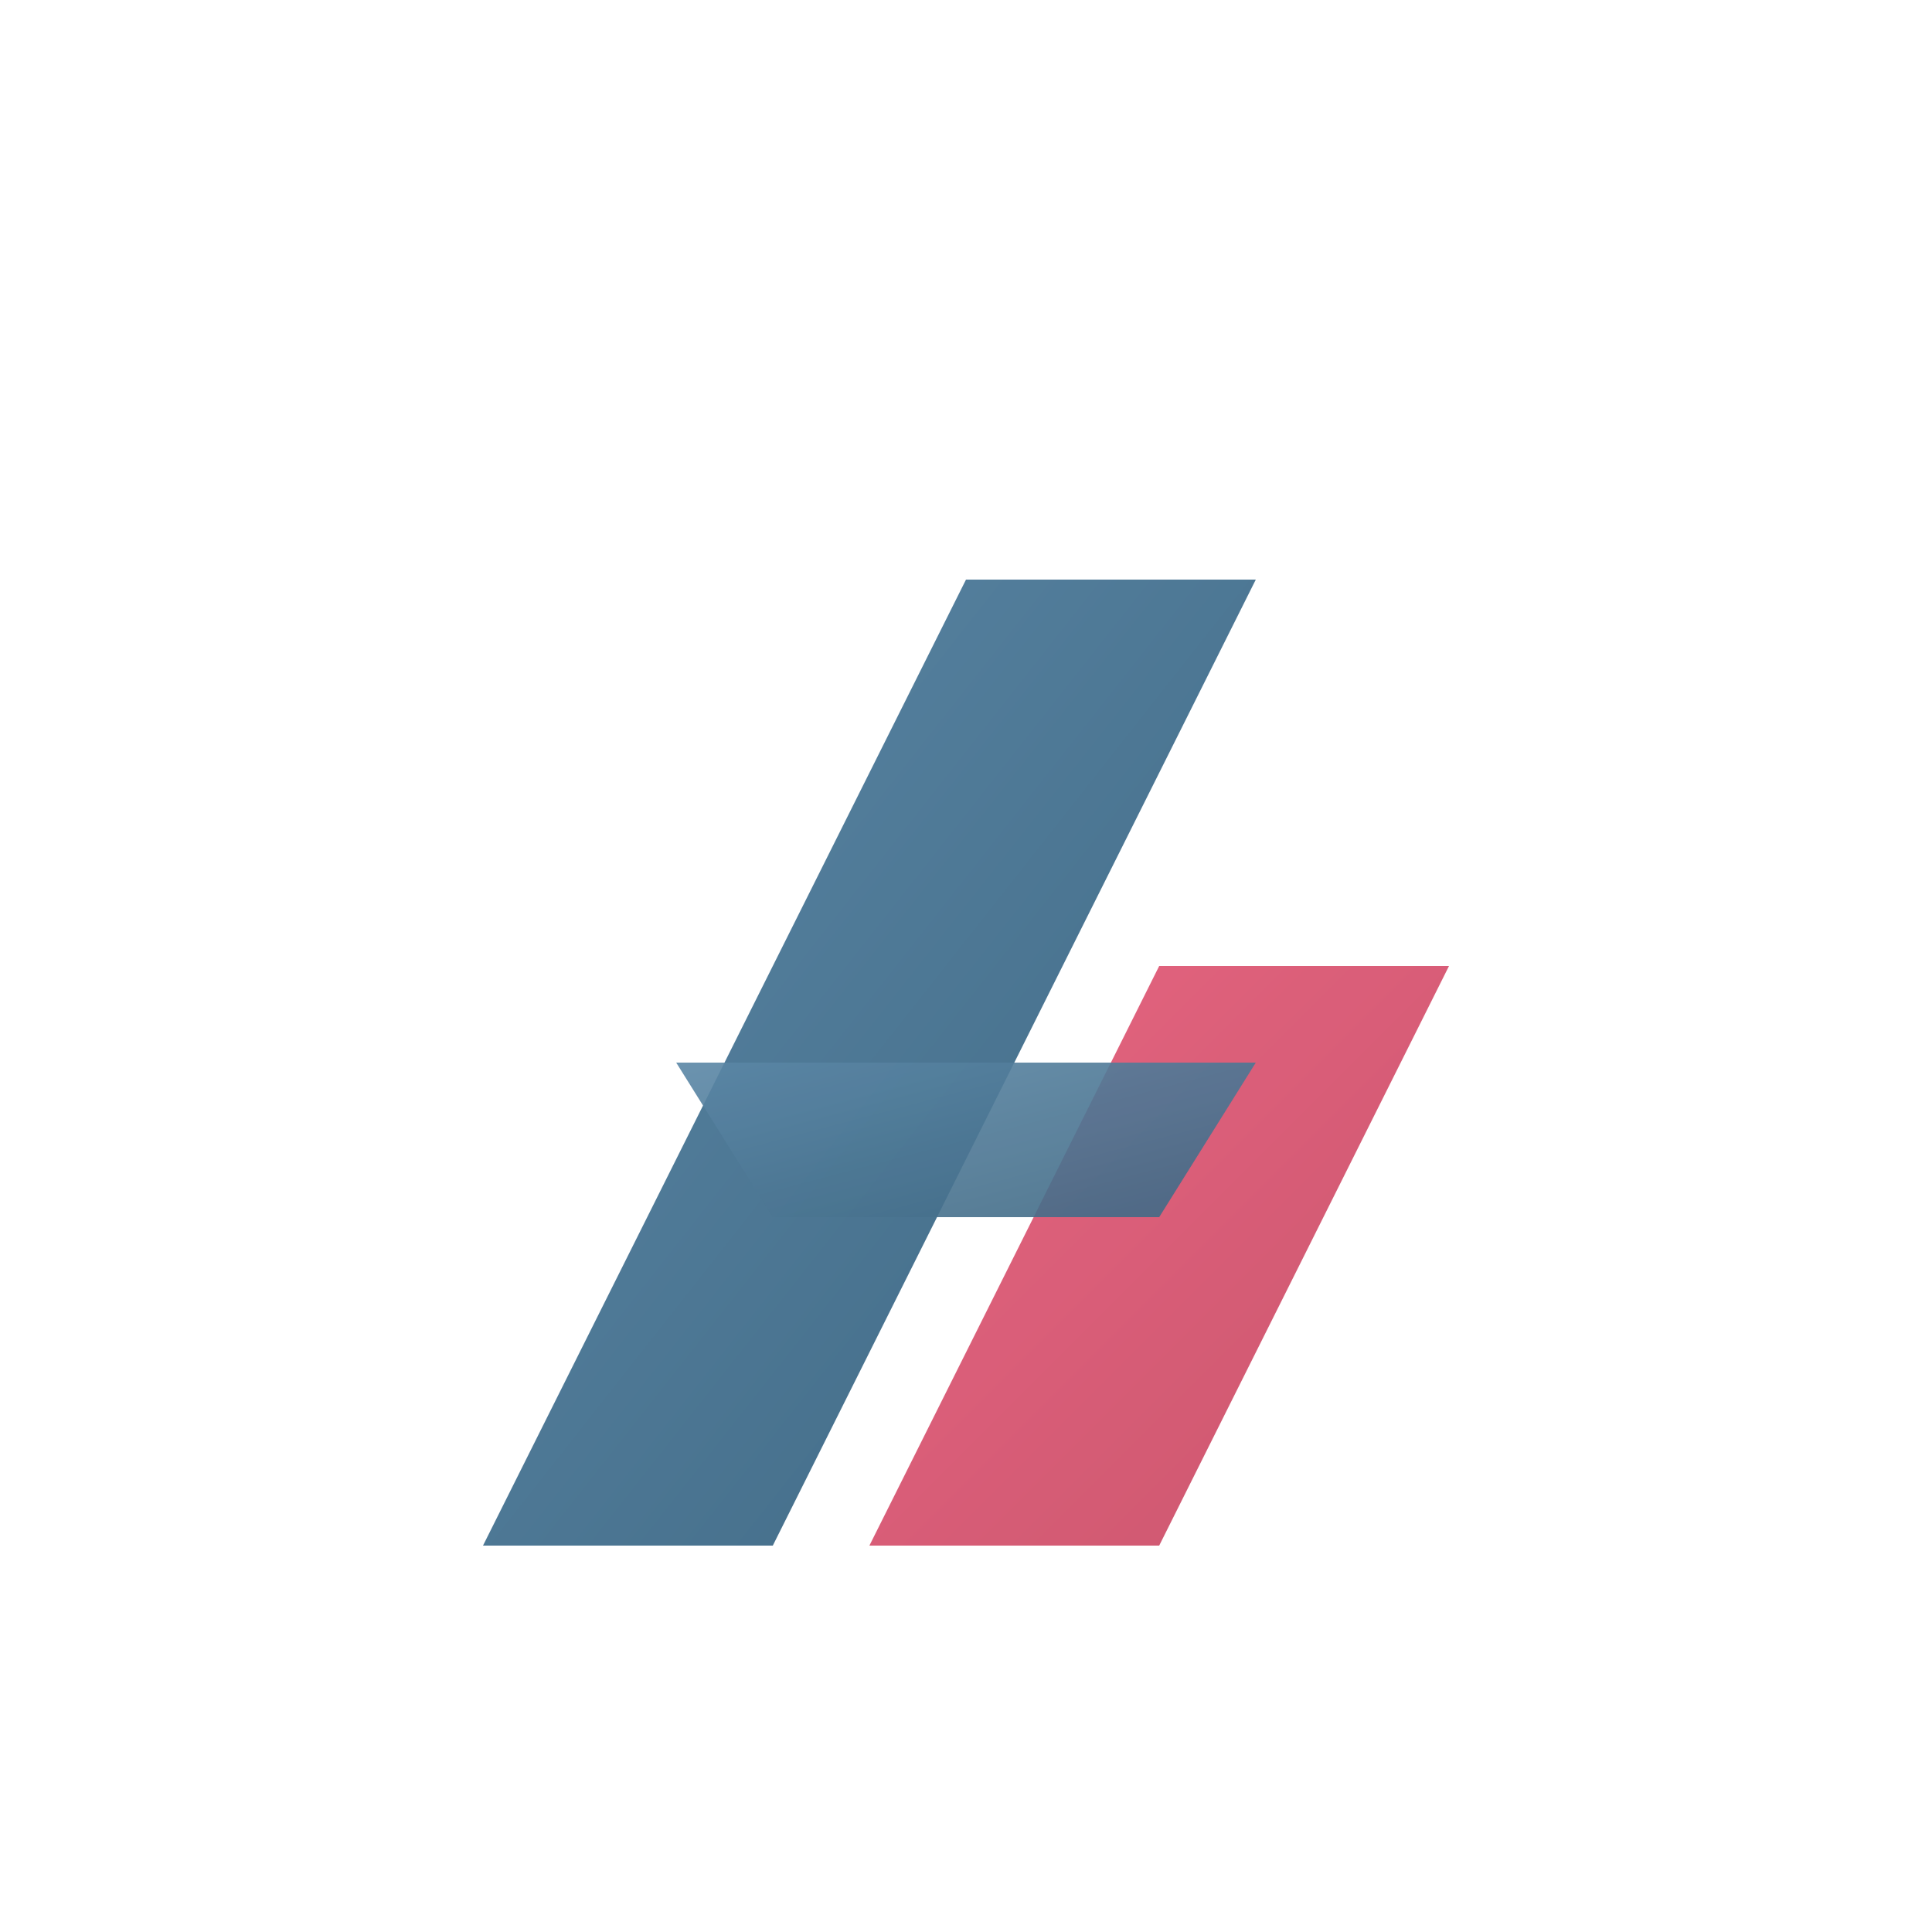
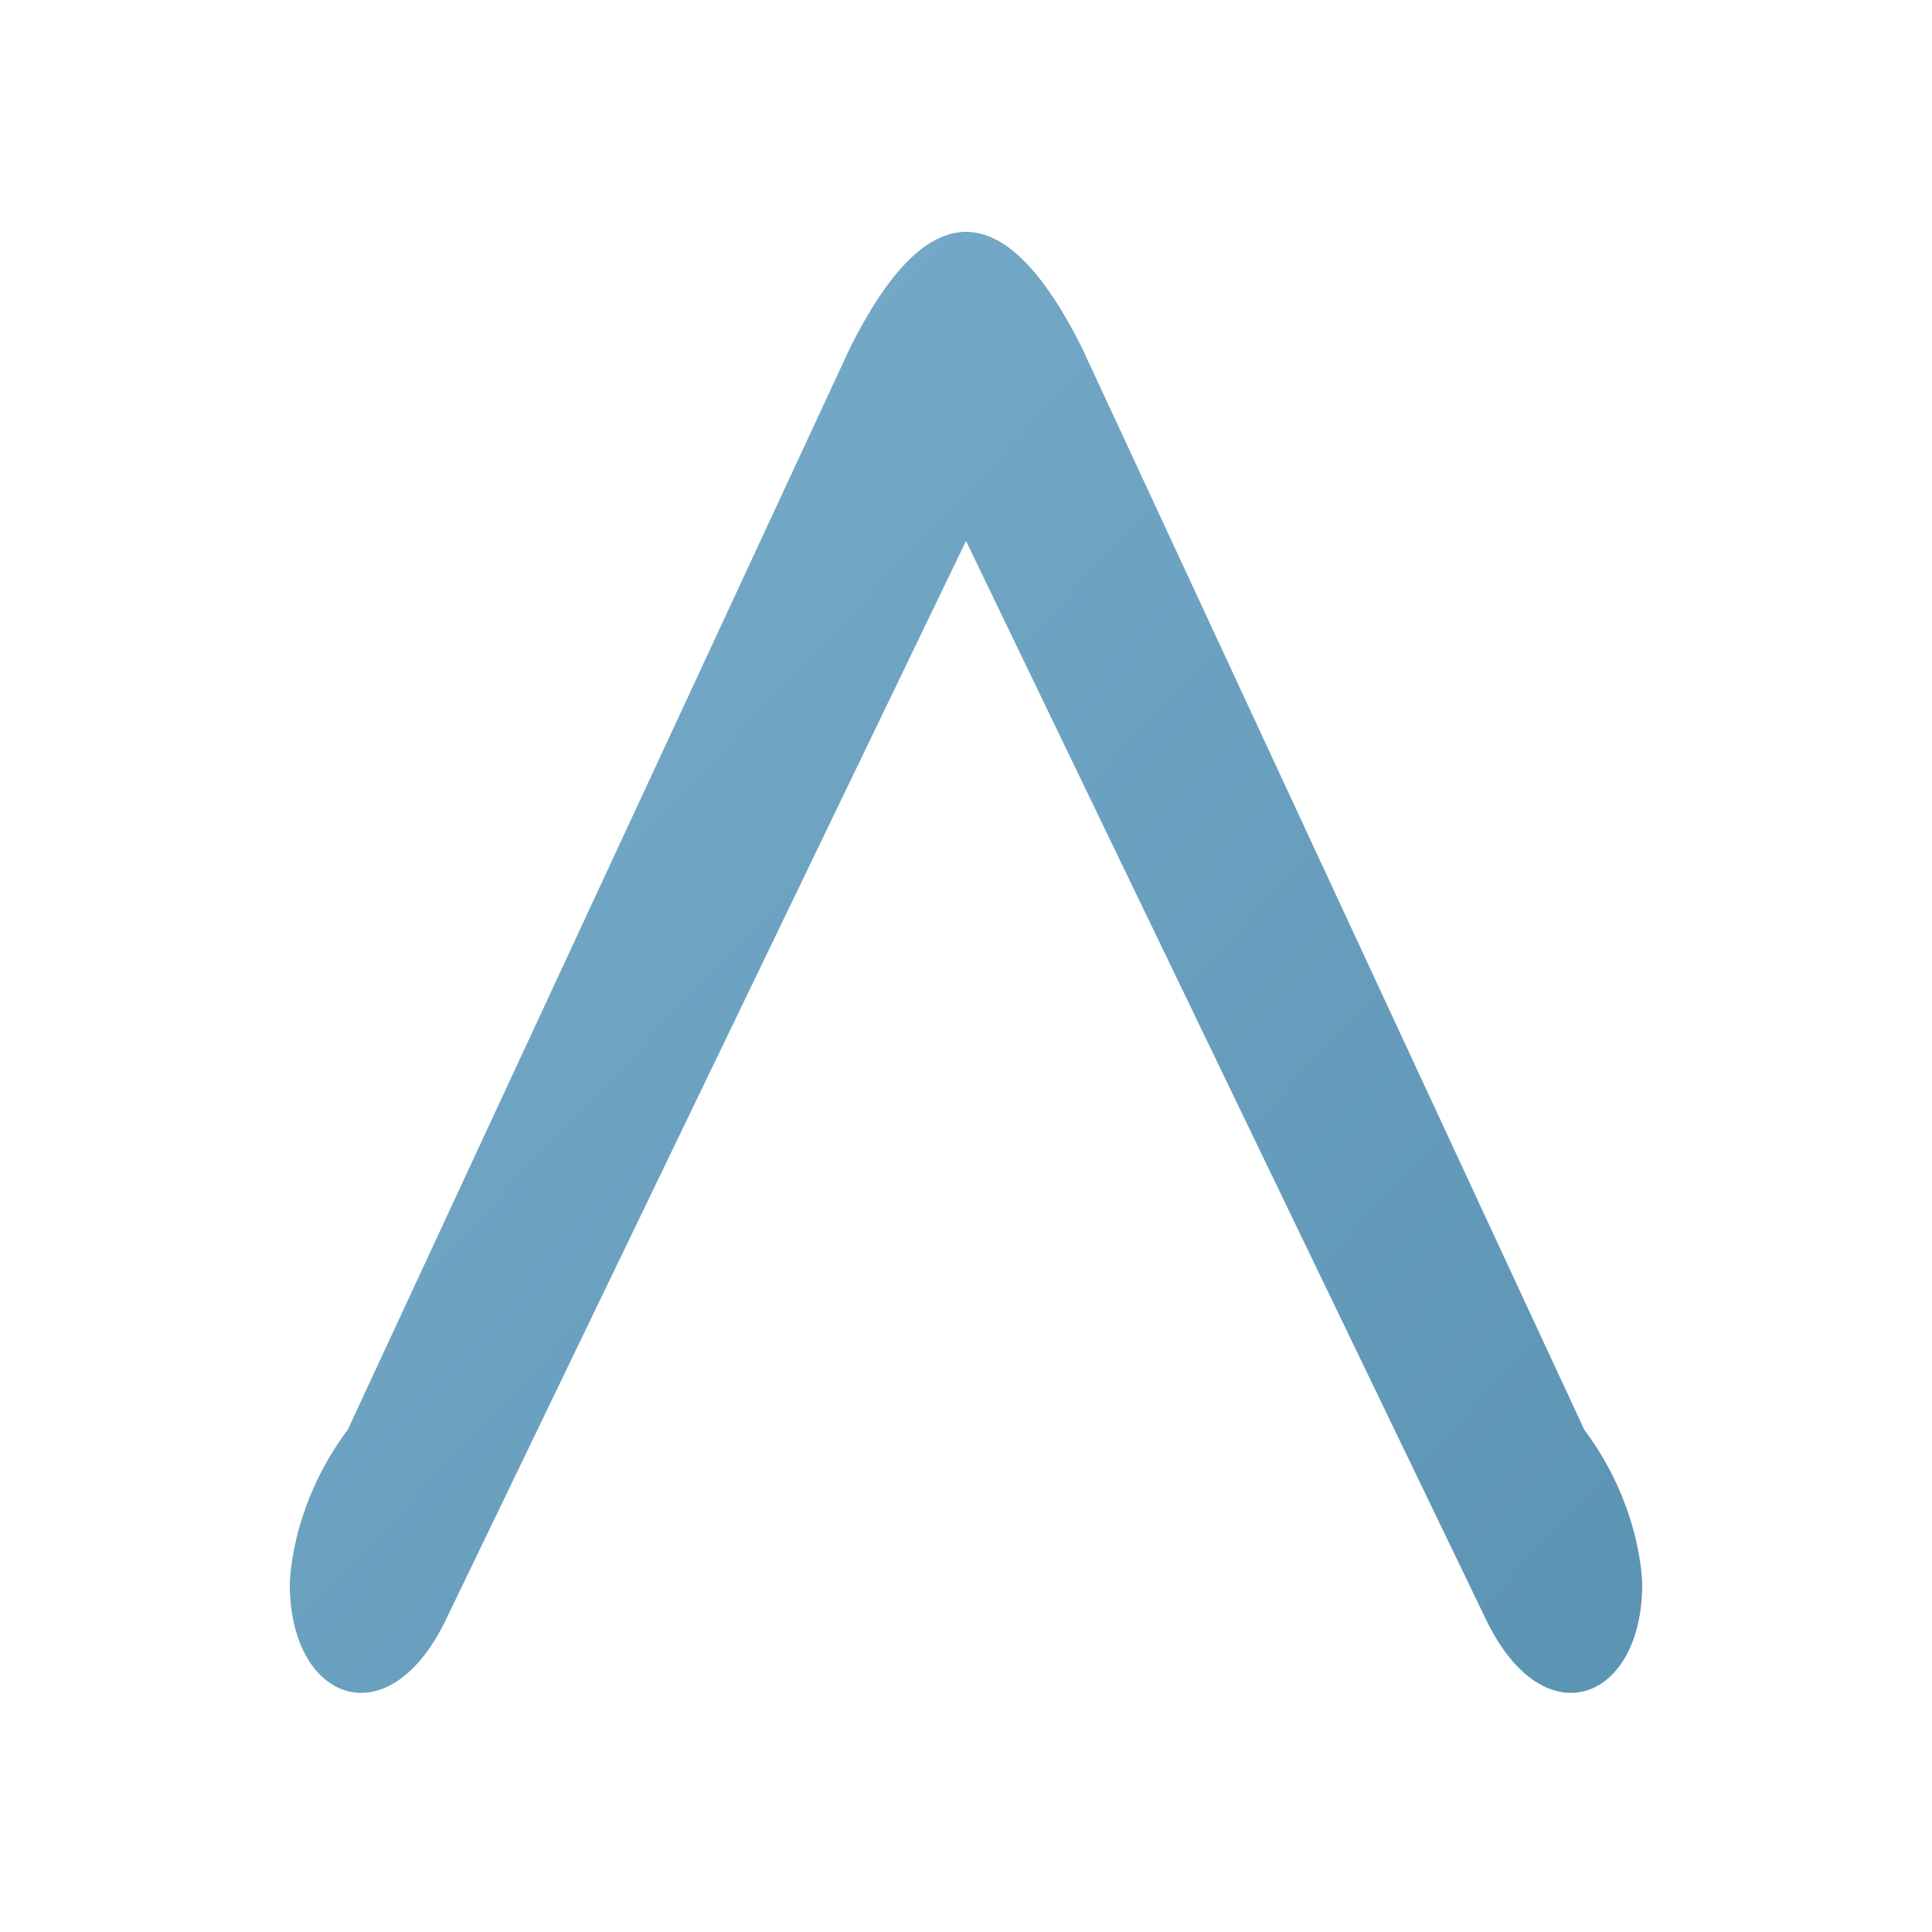
<svg xmlns="http://www.w3.org/2000/svg" viewBox="0 0 100 100" width="100" height="100">
  <defs>
-     <linearGradient id="blueGrad" x1="0%" y1="0%" x2="100%" y2="100%">
-       <stop offset="0%" stop-color="#5B87A6" />
-       <stop offset="100%" stop-color="#3F6883" />
-     </linearGradient>
-     <linearGradient id="accentGrad" x1="0%" y1="0%" x2="100%" y2="100%">
-       <stop offset="0%" stop-color="#E24A6B" />
-       <stop offset="100%" stop-color="#C13854" />
+     <linearGradient id="logoGrad" x1="0%" y1="0%" x2="100%" y2="100%">
+       <stop offset="0%" stop-color="#7AAFCC" />
+       <stop offset="100%" stop-color="#5B93B3" />
    </linearGradient>
  </defs>
-   <path d="M 25 80 L 50 30 L 65 30 L 40 80 Z" fill="url(#blueGrad)" />
-   <path d="M 45 80 L 60 50 L 75 50 L 60 80 Z" fill="url(#accentGrad)" opacity="0.85" />
-   <path d="M 35 55 L 65 55 L 60 63 L 40 63 Z" fill="url(#blueGrad)" opacity="0.9" />
+   <path d="M 15 82 C 15 82 15 78 18 74 L 44 18 C 46 14 48 12 50 12 C 52 12 54 14 56 18 L 82 74 C 85 78 85 82 85 82 C 85 88 80 90 77 84 L 50 28 L 23 84 C 20 90 15 88 15 82 Z" fill="url(#logoGrad)" />
</svg>
